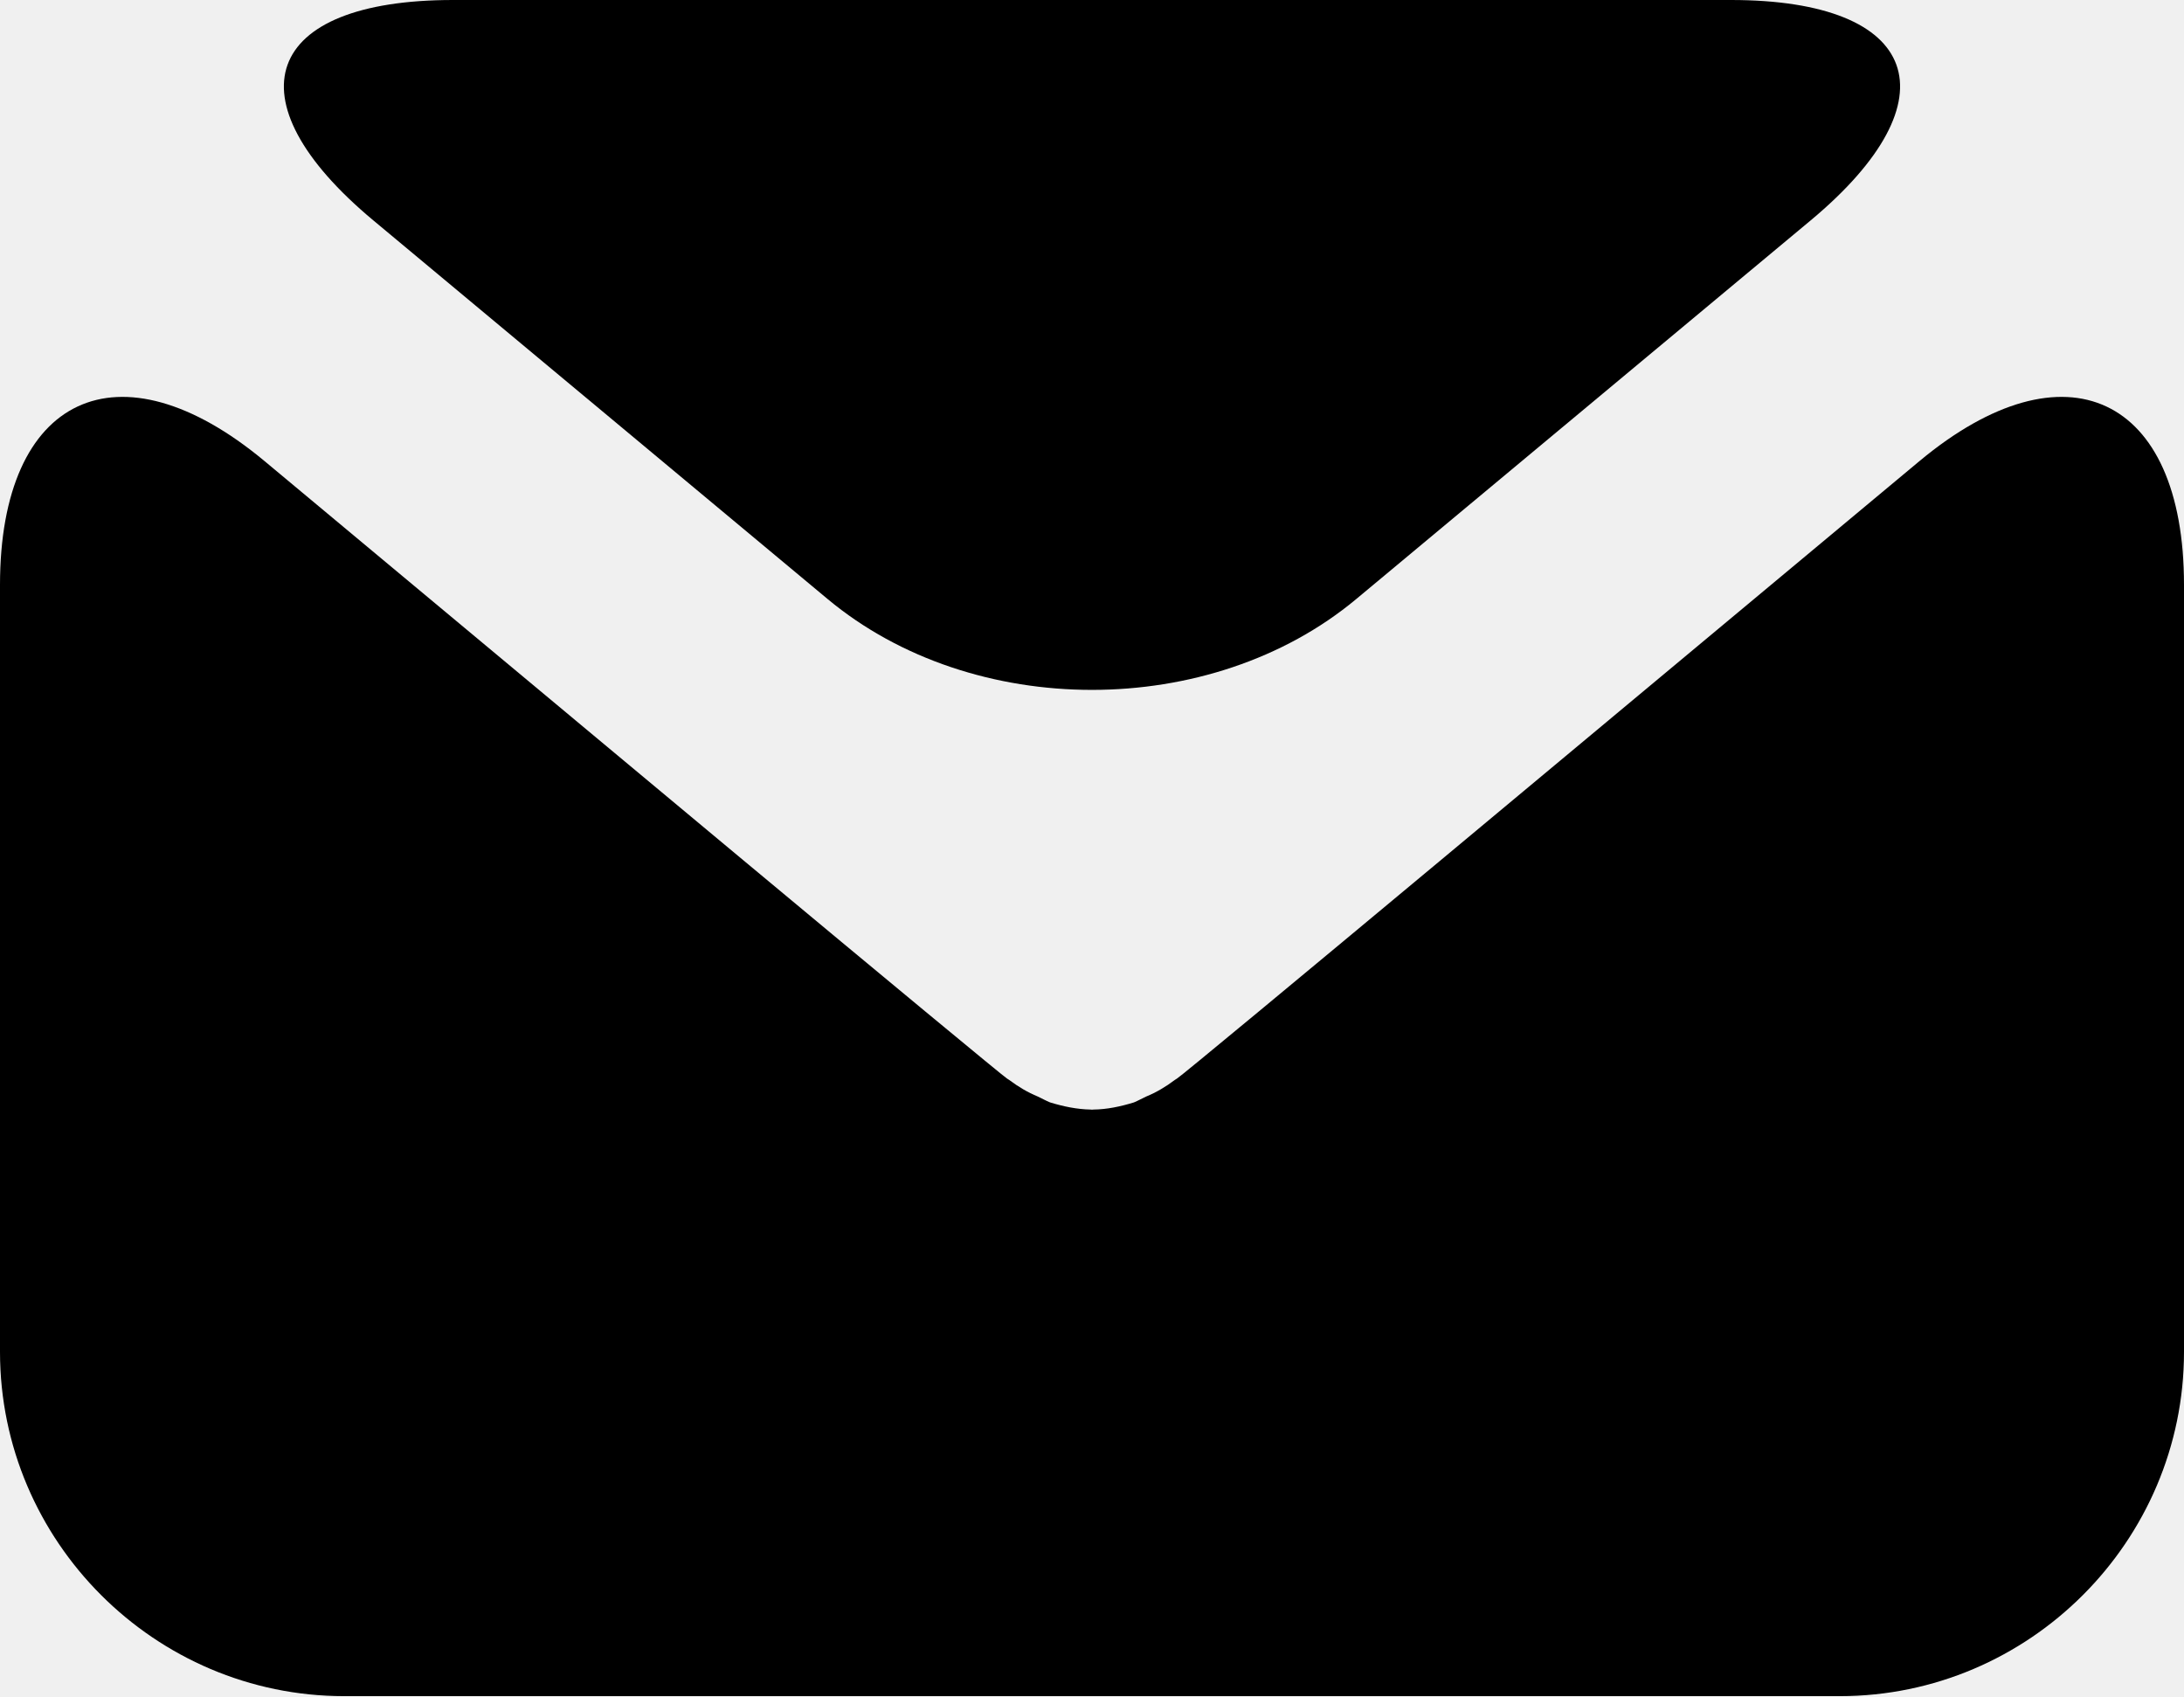
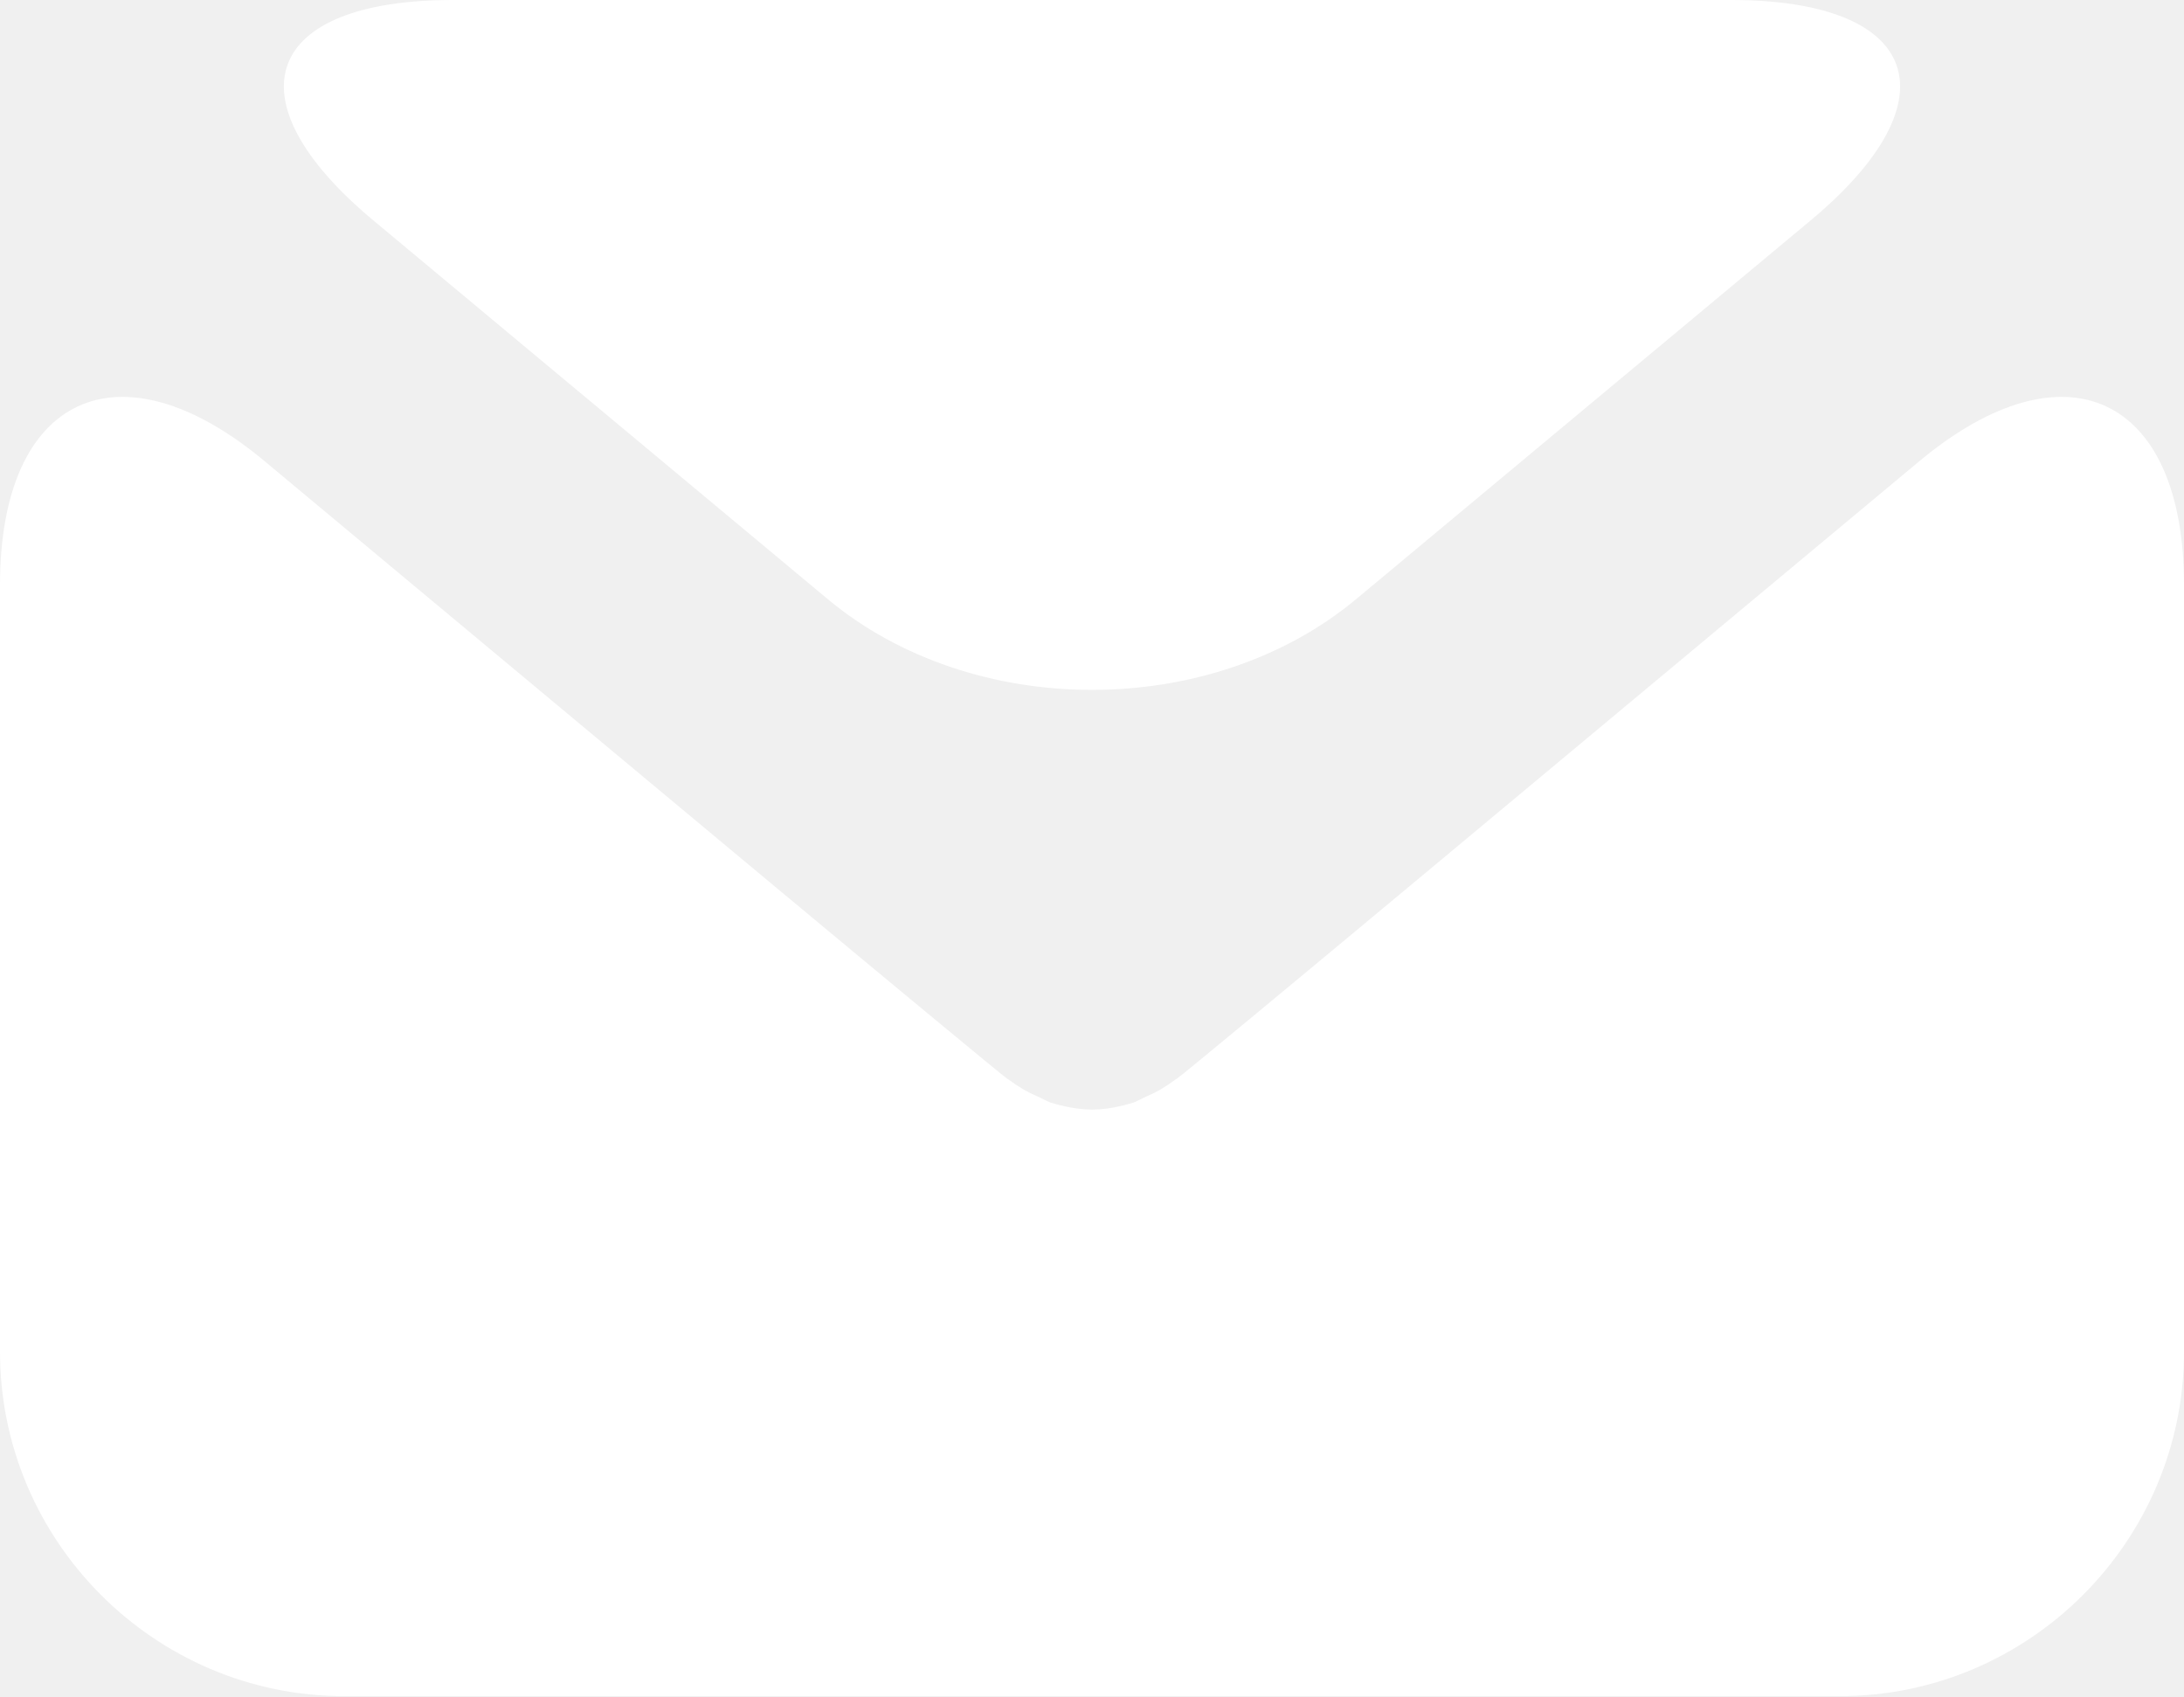
<svg xmlns="http://www.w3.org/2000/svg" version="1.1" id="Layer_1" x="0px" y="0px" width="17.988px" height="13.966px" viewBox="0 0 17.988 13.966" enable-background="new 0 0 17.988 13.966" xml:space="preserve">
  <g>
    <g>
      <g>
-         <path fill="@white" d="M14.914,1.814C16.111,0.816,15.816,0,14.257,0H3.731c-1.56,0-1.854,0.816-0.657,1.814l3.742,3.118 c1.197,0.998,3.158,0.998,4.355,0L14.914,1.814z" />
+         <path fill="#FFFFFF" d="M14.914,1.814C16.111,0.816,15.816,0,14.257,0H3.731c-1.56,0-1.854,0.816-0.657,1.814l3.742,3.118 c1.197,0.998,3.158,0.998,4.355,0L14.914,1.814z" />
      </g>
      <g>
-         <path fill="@white" d="M11.913,7.044C10.715,8.042,9.718,8.869,9.695,8.88c0,0,0,0-0.02,0.013 C9.601,8.949,9.523,8.995,9.44,9.029C9.407,9.044,9.374,9.063,9.34,9.077c-0.11,0.034-0.223,0.058-0.335,0.059 c-0.003,0-0.007,0.001-0.01,0.001c0,0,0,0-0.001,0s-0.001,0-0.001,0c-0.003,0-0.007-0.001-0.01-0.001 C8.87,9.134,8.759,9.111,8.648,9.077C8.614,9.063,8.58,9.044,8.548,9.029c-0.083-0.034-0.16-0.08-0.235-0.136C8.293,8.88,8.293,8.88,8.293,8.88c-0.022-0.012-1.02-0.838-2.218-1.836L2.178,3.796C0.979,2.798,0,3.257,0,4.816v6.315 c0,1.56,1.275,2.835,2.835,2.835h12.318c1.56,0,2.835-1.275,2.835-2.835V4.816c0-1.559-0.979-2.018-2.178-1.02L11.913,7.044z" />
+         <path fill="#FFFFFF" d="M11.913,7.044C10.715,8.042,9.718,8.869,9.695,8.88c0,0,0,0-0.02,0.013 C9.601,8.949,9.523,8.995,9.44,9.029C9.407,9.044,9.374,9.063,9.34,9.077c-0.11,0.034-0.223,0.058-0.335,0.059 c-0.003,0-0.007,0.001-0.01,0.001c0,0,0,0-0.001,0s-0.001,0-0.001,0c-0.003,0-0.007-0.001-0.01-0.001 C8.87,9.134,8.759,9.111,8.648,9.077C8.614,9.063,8.58,9.044,8.548,9.029c-0.083-0.034-0.16-0.08-0.235-0.136C8.293,8.88,8.293,8.88,8.293,8.88c-0.022-0.012-1.02-0.838-2.218-1.836L2.178,3.796C0.979,2.798,0,3.257,0,4.816v6.315 c0,1.56,1.275,2.835,2.835,2.835h12.318c1.56,0,2.835-1.275,2.835-2.835V4.816c0-1.559-0.979-2.018-2.178-1.02L11.913,7.044z" />
      </g>
    </g>
  </g>
</svg>
